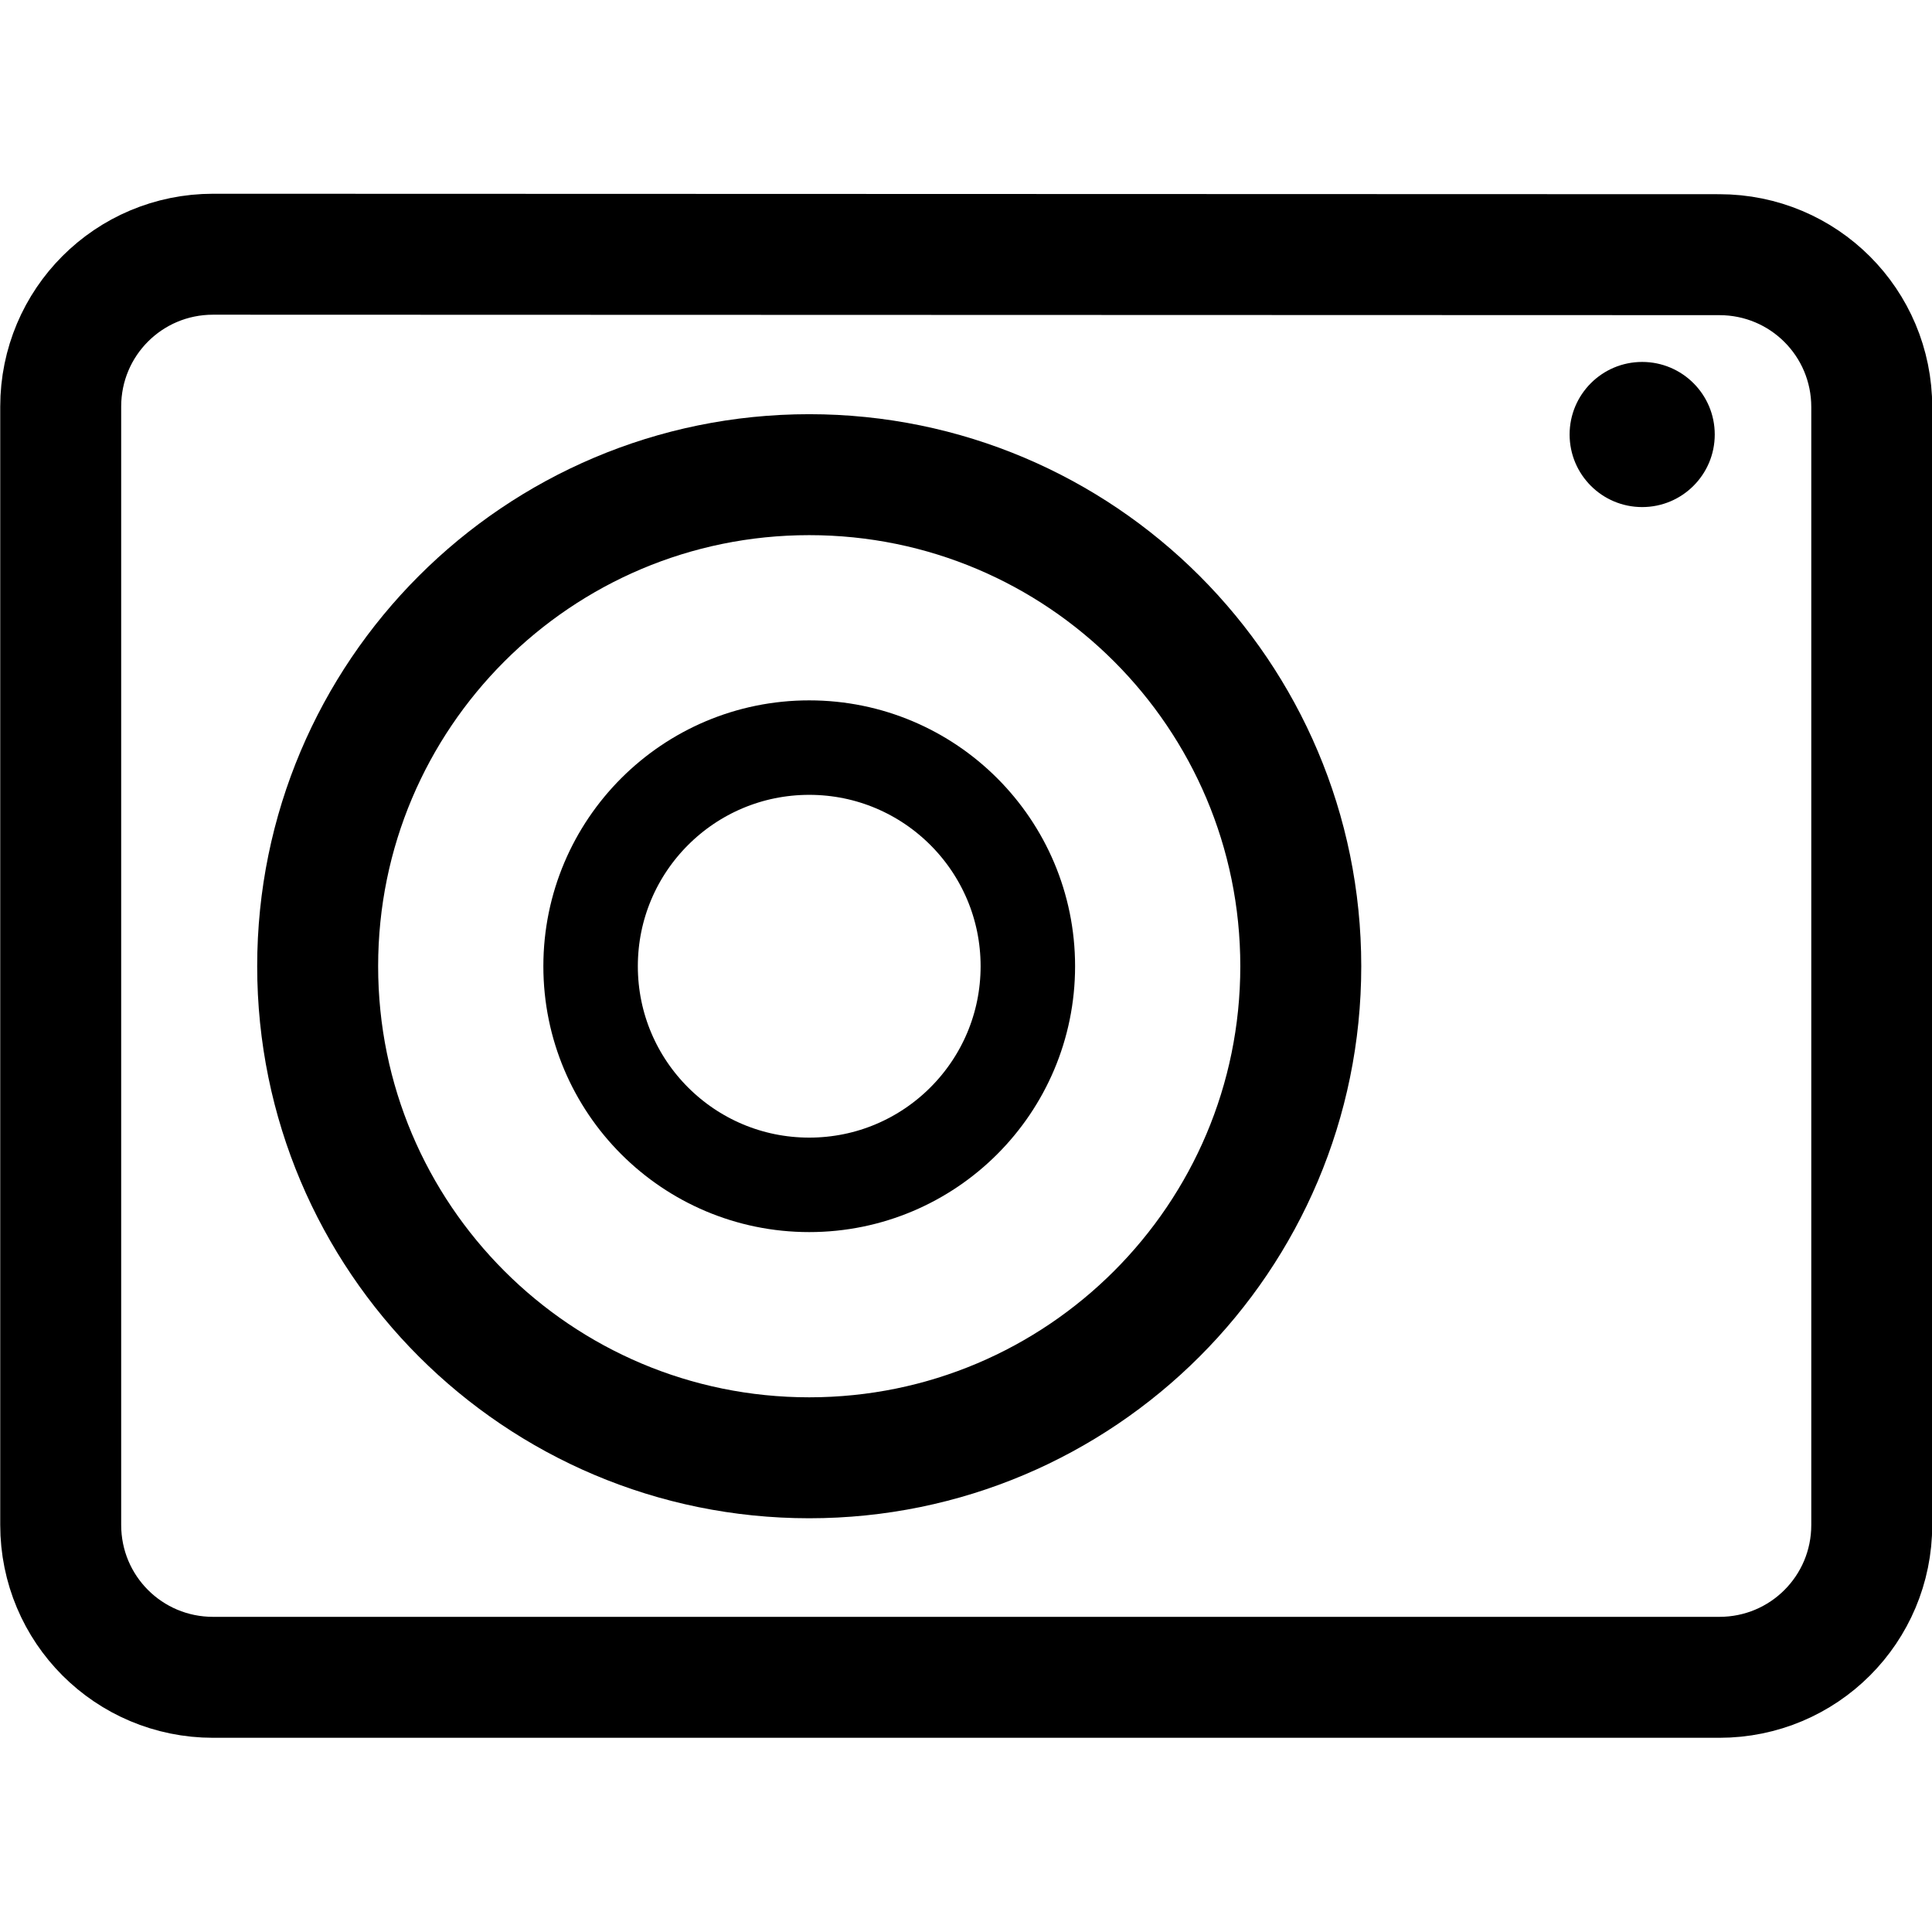
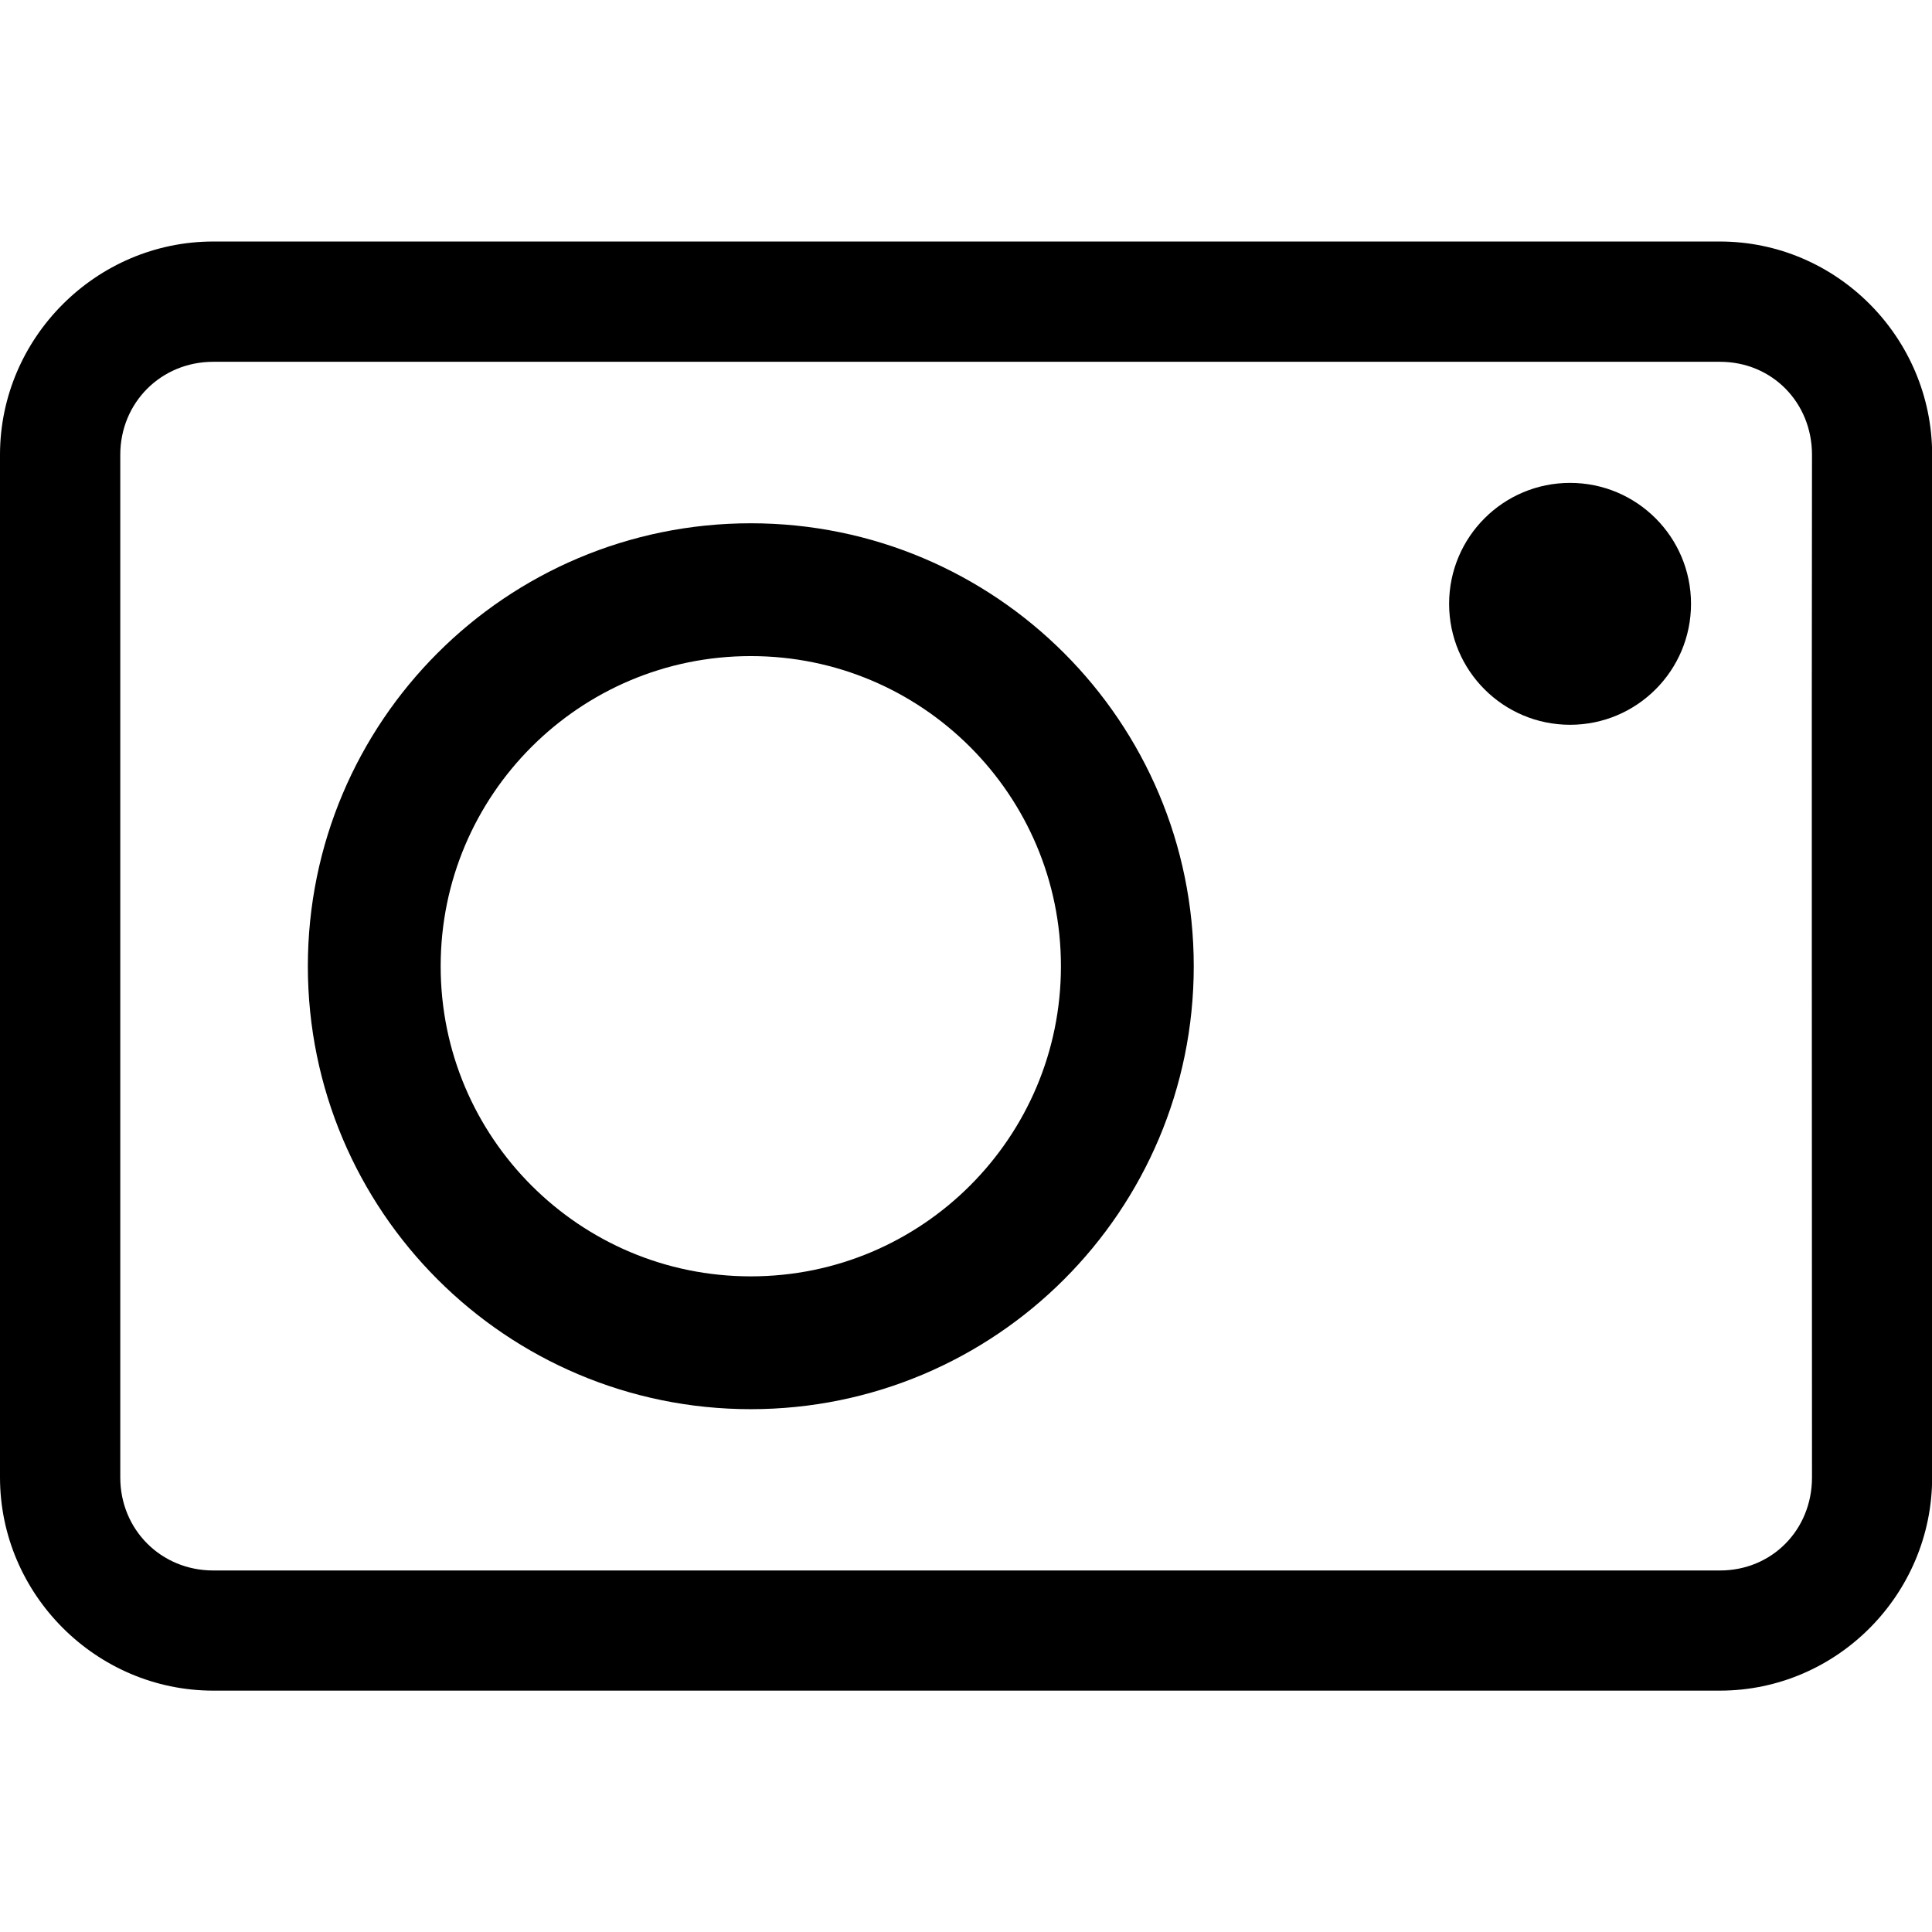
<svg xmlns="http://www.w3.org/2000/svg" id="svg8" version="1.1" viewBox="0 0 4.233 4.233" height="16" width="16">
  <defs id="defs2" />
  <g id="g1156" style="display:inline">
-     <path id="rect1168" style="display:inline;fill:none;fill-opacity:1;stroke:#000000;stroke-width:0.265;stroke-miterlimit:4;stroke-dasharray:none;paint-order:stroke fill markers" d="m 0.467,0.557 c -0.185,0 -0.334,0.149 -0.334,0.334 V 1.691 2.542 3.341 c 0,0.185 0.149,0.334 0.334,0.334 H 3.767 c 0.185,0 0.334,-0.149 0.334,-0.334 V 2.542 1.691 0.892 c 0,-0.185 -0.149,-0.334 -0.334,-0.334 z" />
-     <circle style="display:inline;opacity:1;fill:#000000;fill-opacity:1;stroke-width:0.005;stroke-linecap:round;stroke-linejoin:round;paint-order:markers fill stroke" id="circle841" cx="3.598" cy="0.952" r="0.159" />
-     <circle style="fill:none;stroke:#000000;stroke-width:0.265;stroke-linecap:round;stroke-linejoin:round;stroke-miterlimit:4;stroke-dasharray:none;paint-order:markers fill stroke" id="path839" cx="1.773" cy="2.117" r="1.077" />
-     <circle style="fill:none;stroke:#000000;stroke-width:0.207;stroke-linecap:round;stroke-linejoin:round;stroke-miterlimit:4;stroke-dasharray:none;paint-order:markers fill stroke" id="circle885" cx="1.773" cy="2.117" r="0.479" />
+     <path id="rect1168" style="color:#000000;fill:#000000;stroke-width:3.78;-inkscape-stroke:none;paint-order:stroke fill markers" d="M 1.766,2 C 0.797,2 0,2.797 0,3.766 -0.004,6.597 0,9.403 0,12.234 0,13.203 0.797,14 1.766,14 H 14.242 C 15.211,14 16,13.203 16,12.234 16,9.411 16,6.589 16,3.766 16,2.797 15.211,2 14.242,2 Z m 0,0.996 h 12.477 c 0.432,0 0.762,0.338 0.762,0.77 -0.004,2.832 0,5.637 0,8.469 0,0.432 -0.33,0.77 -0.762,0.77 H 1.766 c -0.432,0 -0.77,-0.338 -0.77,-0.77 0,-2.823 0,-5.646 0,-8.469 0,-0.432 0.338,-0.77 0.77,-0.77 z" transform="scale(0.2645833)" />
+     <circle style="display:inline;opacity:1;fill:#000000;fill-opacity:1;stroke-width:0.008;stroke-linecap:round;stroke-linejoin:round;paint-order:markers fill stroke" id="circle841" cx="3.44" cy="1.323" r="0.265" />
+     <circle style="fill:none;stroke:#000000;stroke-width:0.291;stroke-linecap:round;stroke-linejoin:round;stroke-miterlimit:4;stroke-dasharray:none;paint-order:markers fill stroke" id="path839" cx="1.645" cy="2.117" r="0.825" />
  </g>
</svg>
